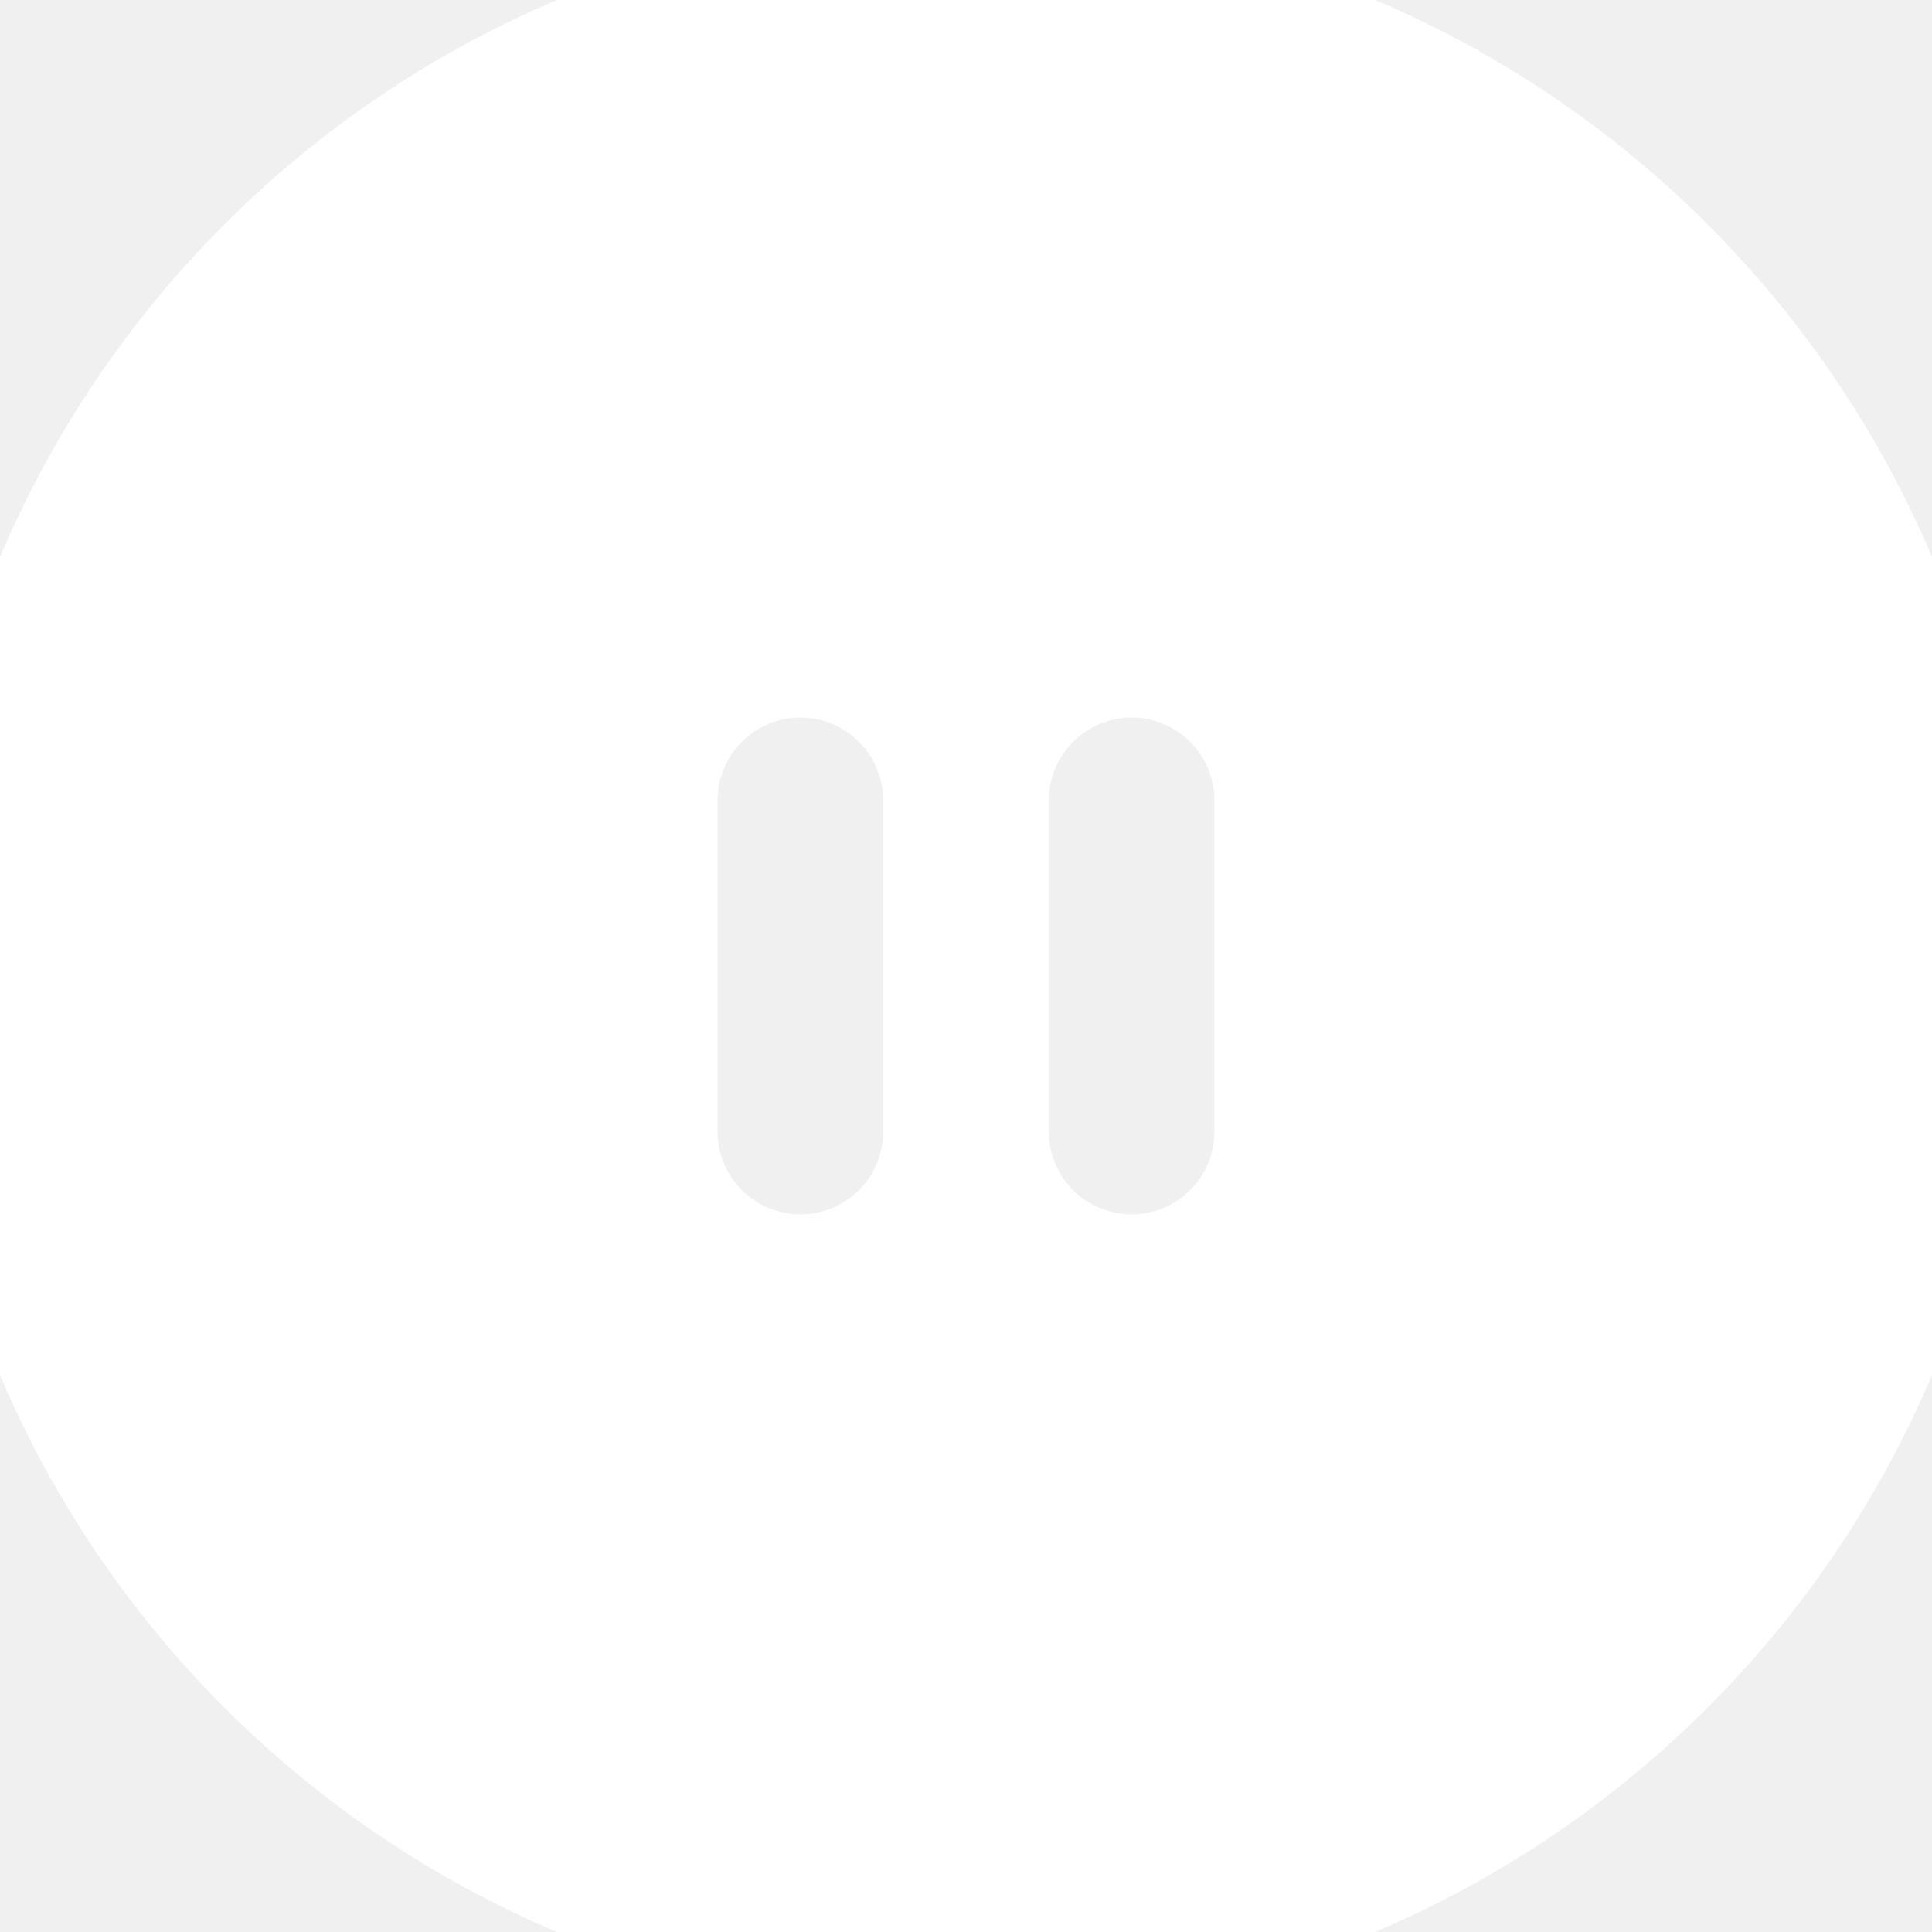
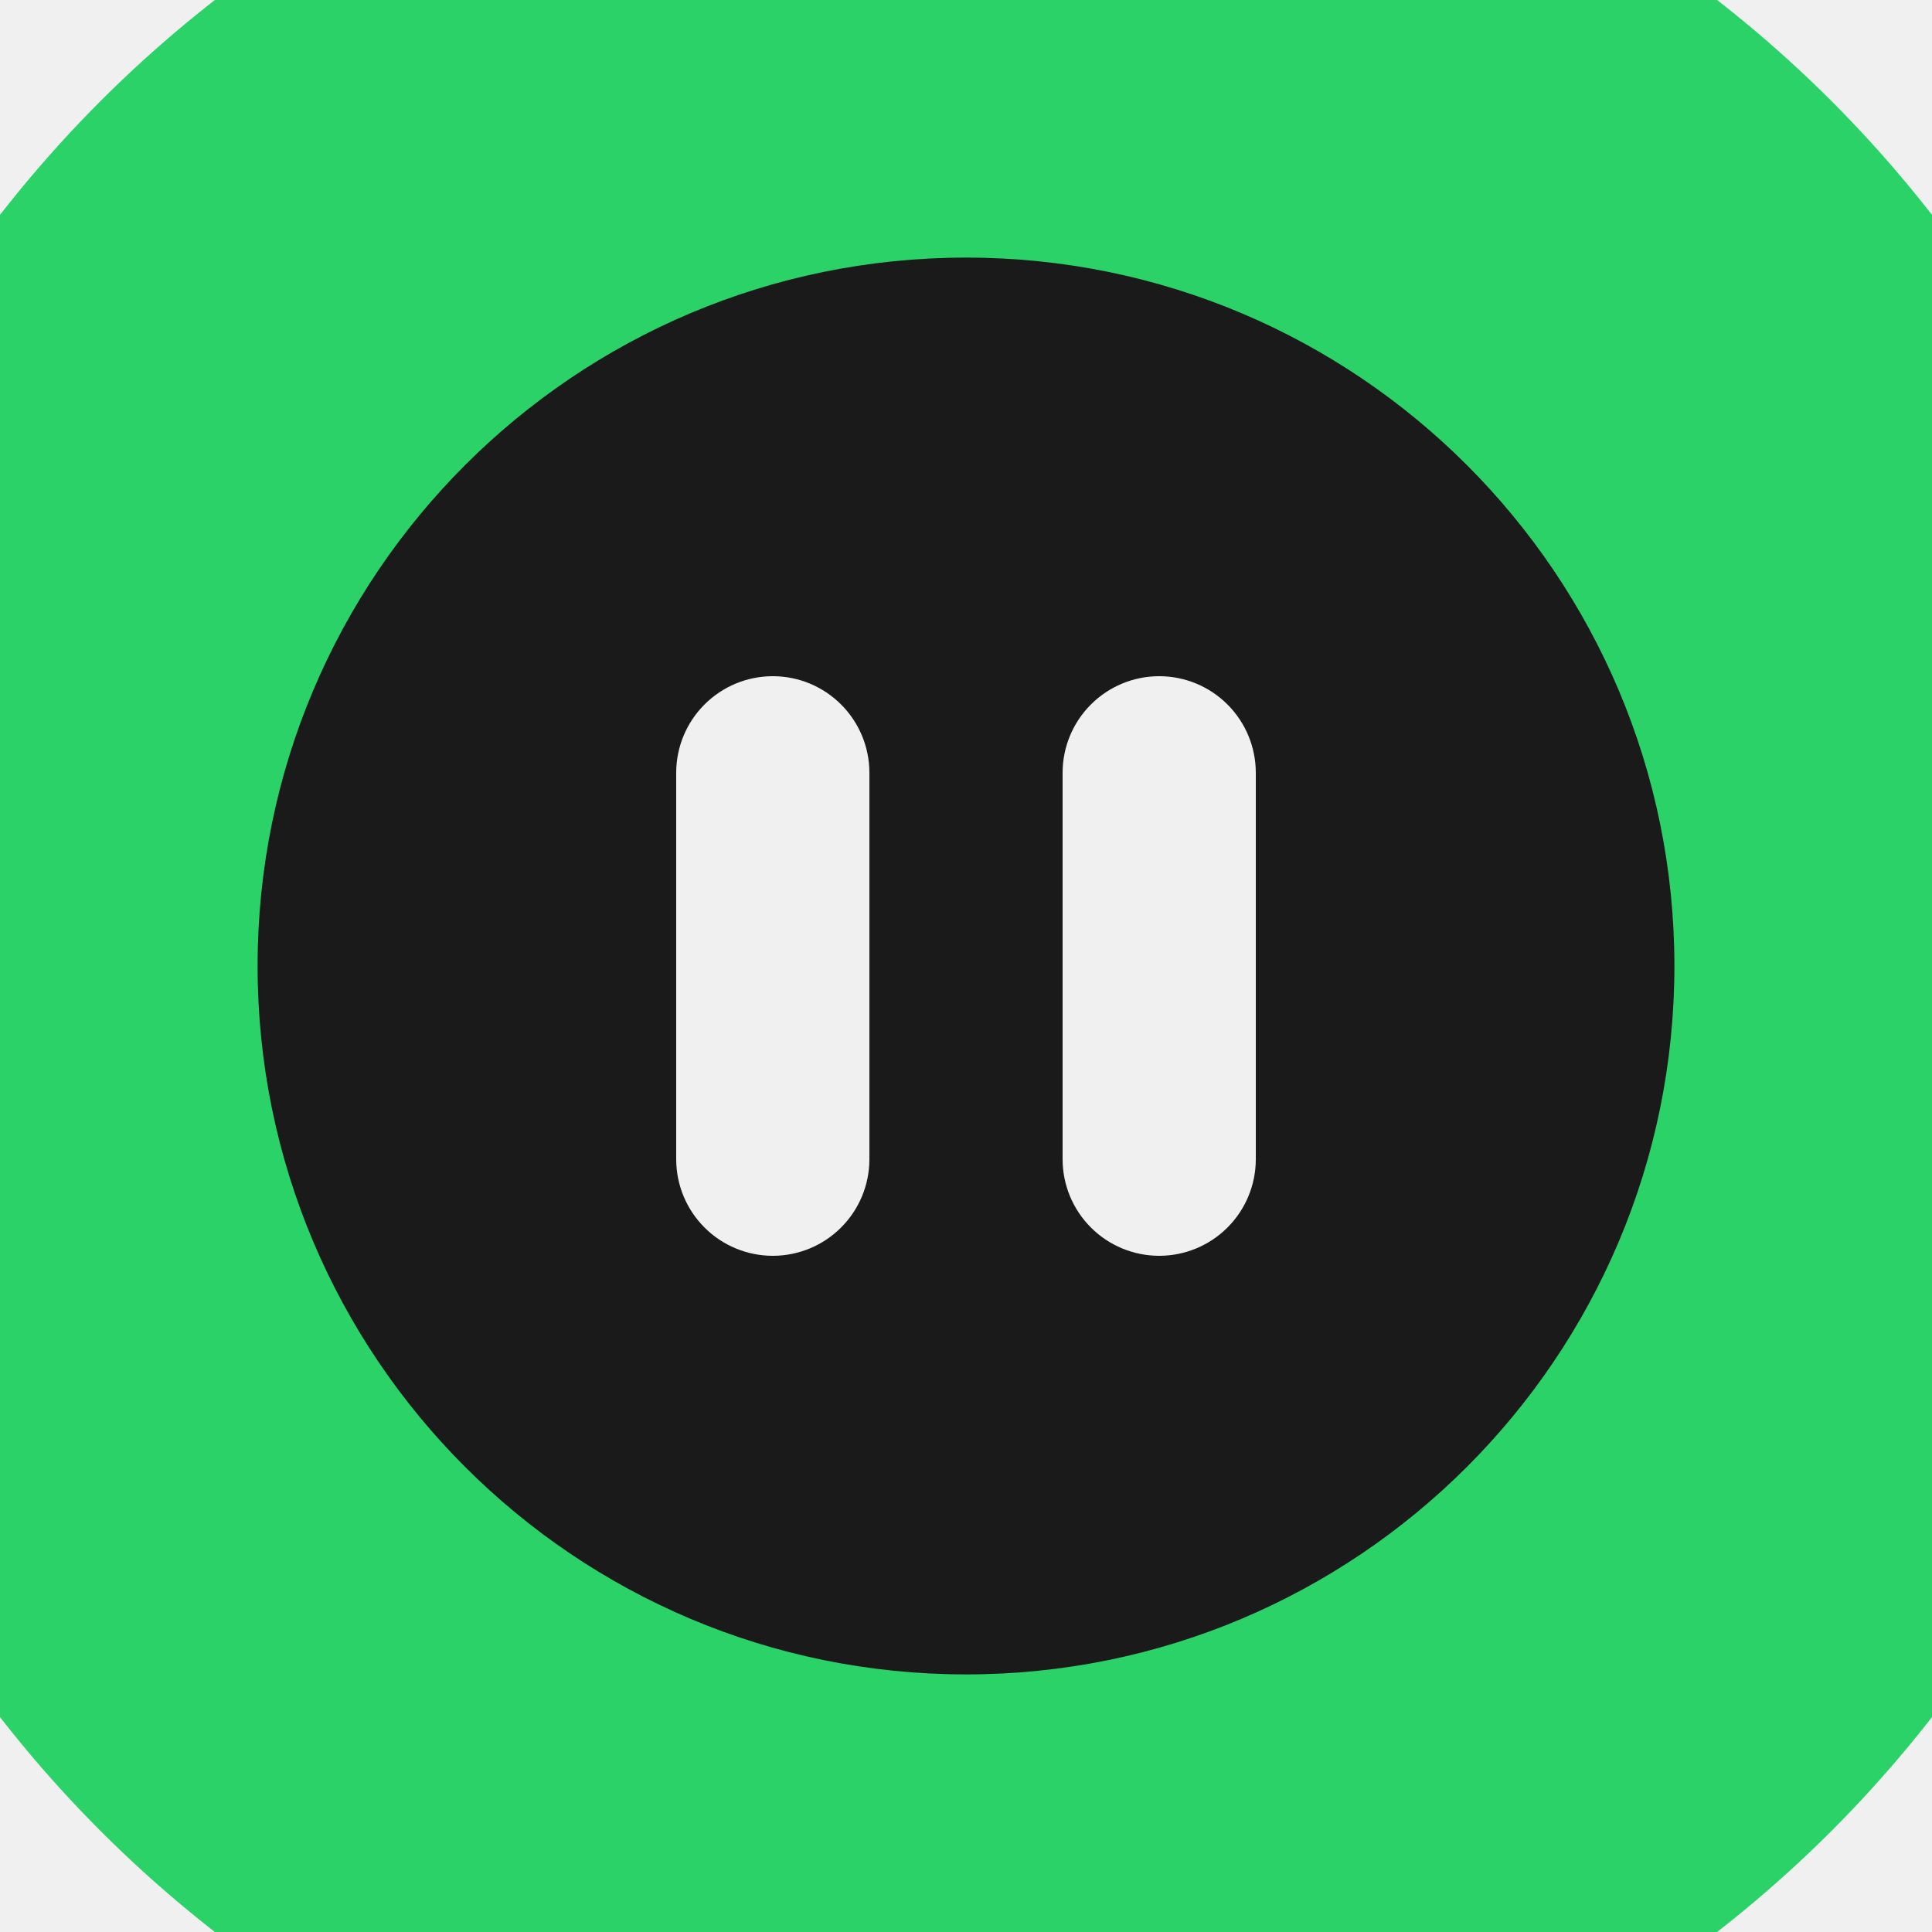
- <svg xmlns="http://www.w3.org/2000/svg" width="50" height="50" viewBox="0 0 70 70" fill="none">
-   <path fill-rule="evenodd" clip-rule="evenodd" d="M59 35C59 41.365 56.471 47.47 51.971 51.971C47.47 56.471 41.365 59 35 59C28.635 59 22.53 56.471 18.029 51.971C13.529 47.47 11 41.365 11 35C11 28.635 13.529 22.53 18.029 18.029C22.53 13.529 28.635 11 35 11C41.365 11 47.47 13.529 51.971 18.029C56.471 22.53 59 28.635 59 35ZM26 29C26 28.204 26.316 27.441 26.879 26.879C27.441 26.316 28.204 26 29 26C29.796 26 30.559 26.316 31.121 26.879C31.684 27.441 32 28.204 32 29V41C32 41.796 31.684 42.559 31.121 43.121C30.559 43.684 29.796 44 29 44C28.204 44 27.441 43.684 26.879 43.121C26.316 42.559 26 41.796 26 41V29ZM41 26C40.204 26 39.441 26.316 38.879 26.879C38.316 27.441 38 28.204 38 29V41C38 41.796 38.316 42.559 38.879 43.121C39.441 43.684 40.204 44 41 44C41.796 44 42.559 43.684 43.121 43.121C43.684 42.559 44 41.796 44 41V29C44 28.204 43.684 27.441 43.121 26.879C42.559 26.316 41.796 26 41 26Z" fill="white" />
-   <path d="M35 57C22.85 57 13 47.15 13 35H-3C-3 55.987 14.013 73 35 73V57ZM57 35C57 47.15 47.15 57 35 57V73C55.987 73 73 55.987 73 35H57ZM35 13C47.15 13 57 22.85 57 35H73C73 14.013 55.987 -3 35 -3V13ZM35 -3C14.013 -3 -3 14.013 -3 35H13C13 22.85 22.85 13 35 13V-3Z" fill="white" />
+ <svg xmlns="http://www.w3.org/2000/svg" width="60" height="60" viewBox="0 0 60 60" fill="none">
+   <path fill-rule="evenodd" clip-rule="evenodd" d="M54 30C54 36.365 51.471 42.47 46.971 46.971C42.47 51.471 36.365 54 30 54C23.635 54 17.53 51.471 13.029 46.971C8.529 42.47 6 36.365 6 30C6 23.635 8.529 17.53 13.029 13.029C17.53 8.529 23.635 6 30 6C36.365 6 42.47 8.529 46.971 13.029C51.471 17.53 54 23.635 54 30ZM21 24C21 23.204 21.316 22.441 21.879 21.879C22.441 21.316 23.204 21 24 21C24.796 21 25.559 21.316 26.121 21.879C26.684 22.441 27 23.204 27 24V36C27 36.796 26.684 37.559 26.121 38.121C25.559 38.684 24.796 39 24 39C23.204 39 22.441 38.684 21.879 38.121C21.316 37.559 21 36.796 21 36V24ZM36 21C35.204 21 34.441 21.316 33.879 21.879C33.316 22.441 33 23.204 33 24V36C33 36.796 33.316 37.559 33.879 38.121C34.441 38.684 35.204 39 36 39C36.796 39 37.559 38.684 38.121 38.121C38.684 37.559 39 36.796 39 36V24C39 23.204 38.684 22.441 38.121 21.879C37.559 21.316 36.796 21 36 21Z" fill="#1A1A1A" />
+   <path d="M30 52C17.85 52 8 42.15 8 30H-8C-8 50.987 9.013 68 30 68V52ZM52 30C52 42.15 42.15 52 30 52V68C50.987 68 68 50.987 68 30H52ZM30 8C42.15 8 52 17.85 52 30H68C68 9.013 50.987 -8 30 -8V8ZM30 -8C9.013 -8 -8 9.013 -8 30H8C8 17.85 17.85 8 30 8V-8Z" fill="#2BD268" />
</svg>
